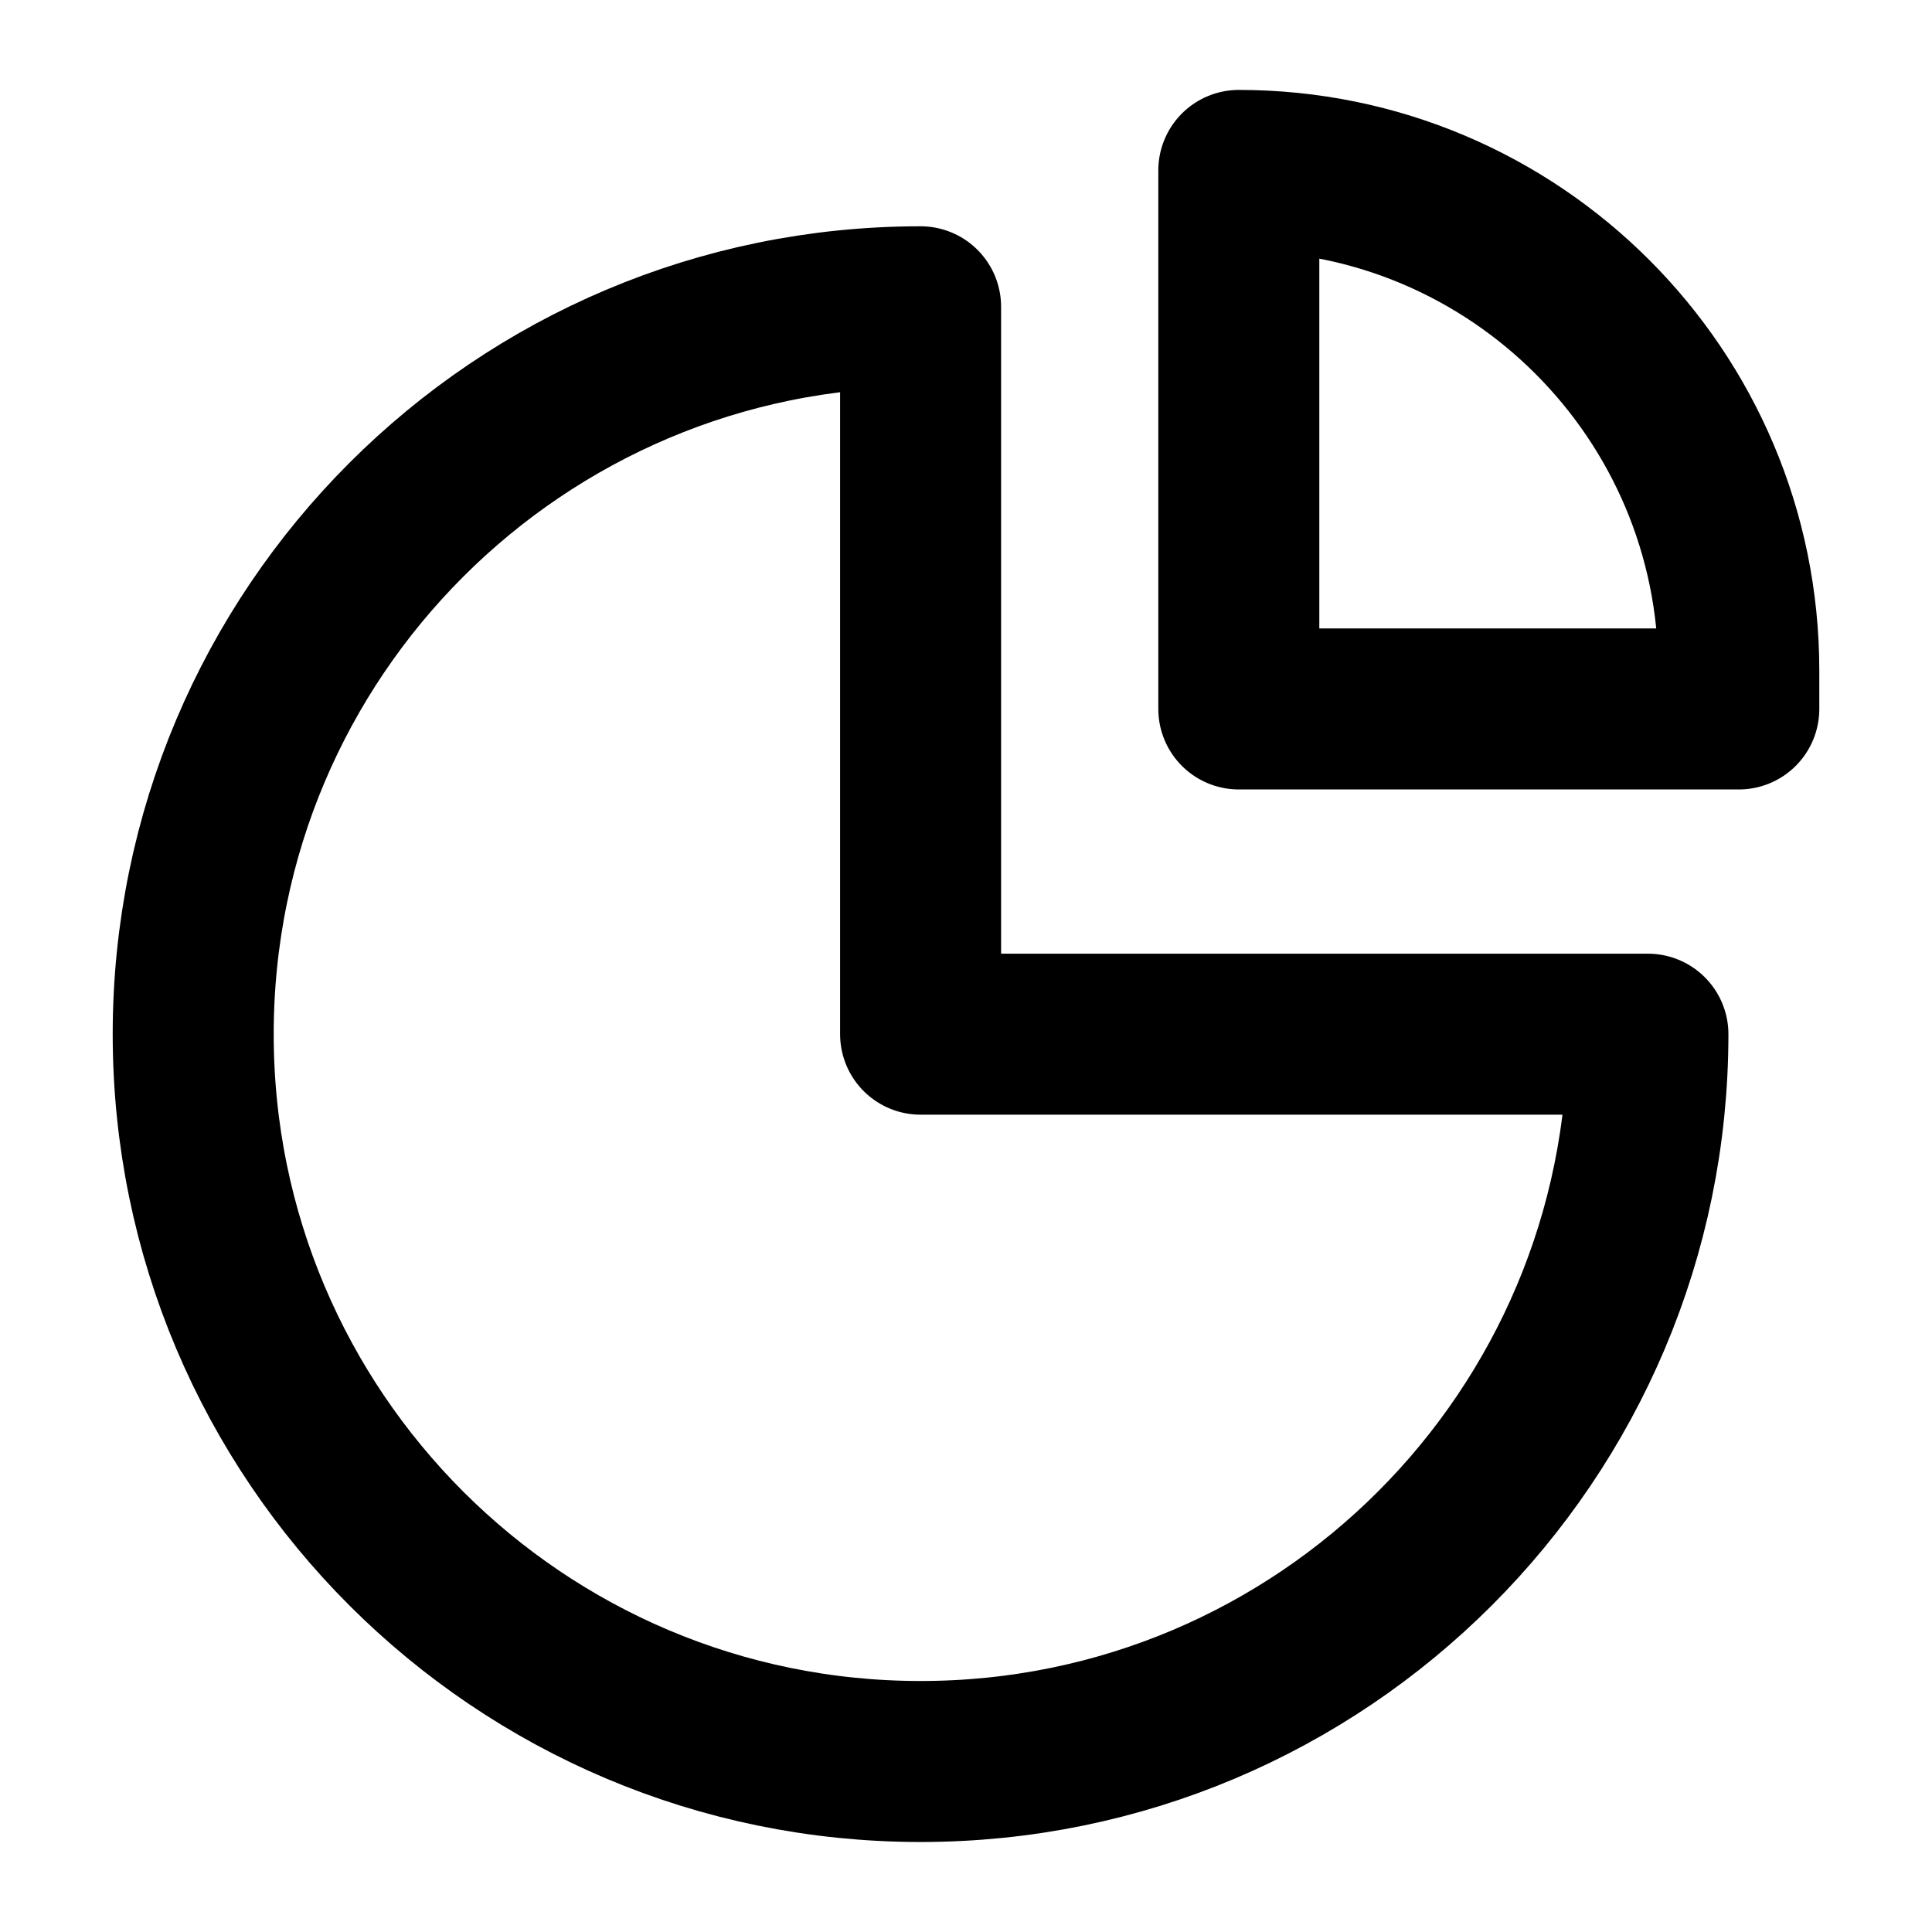
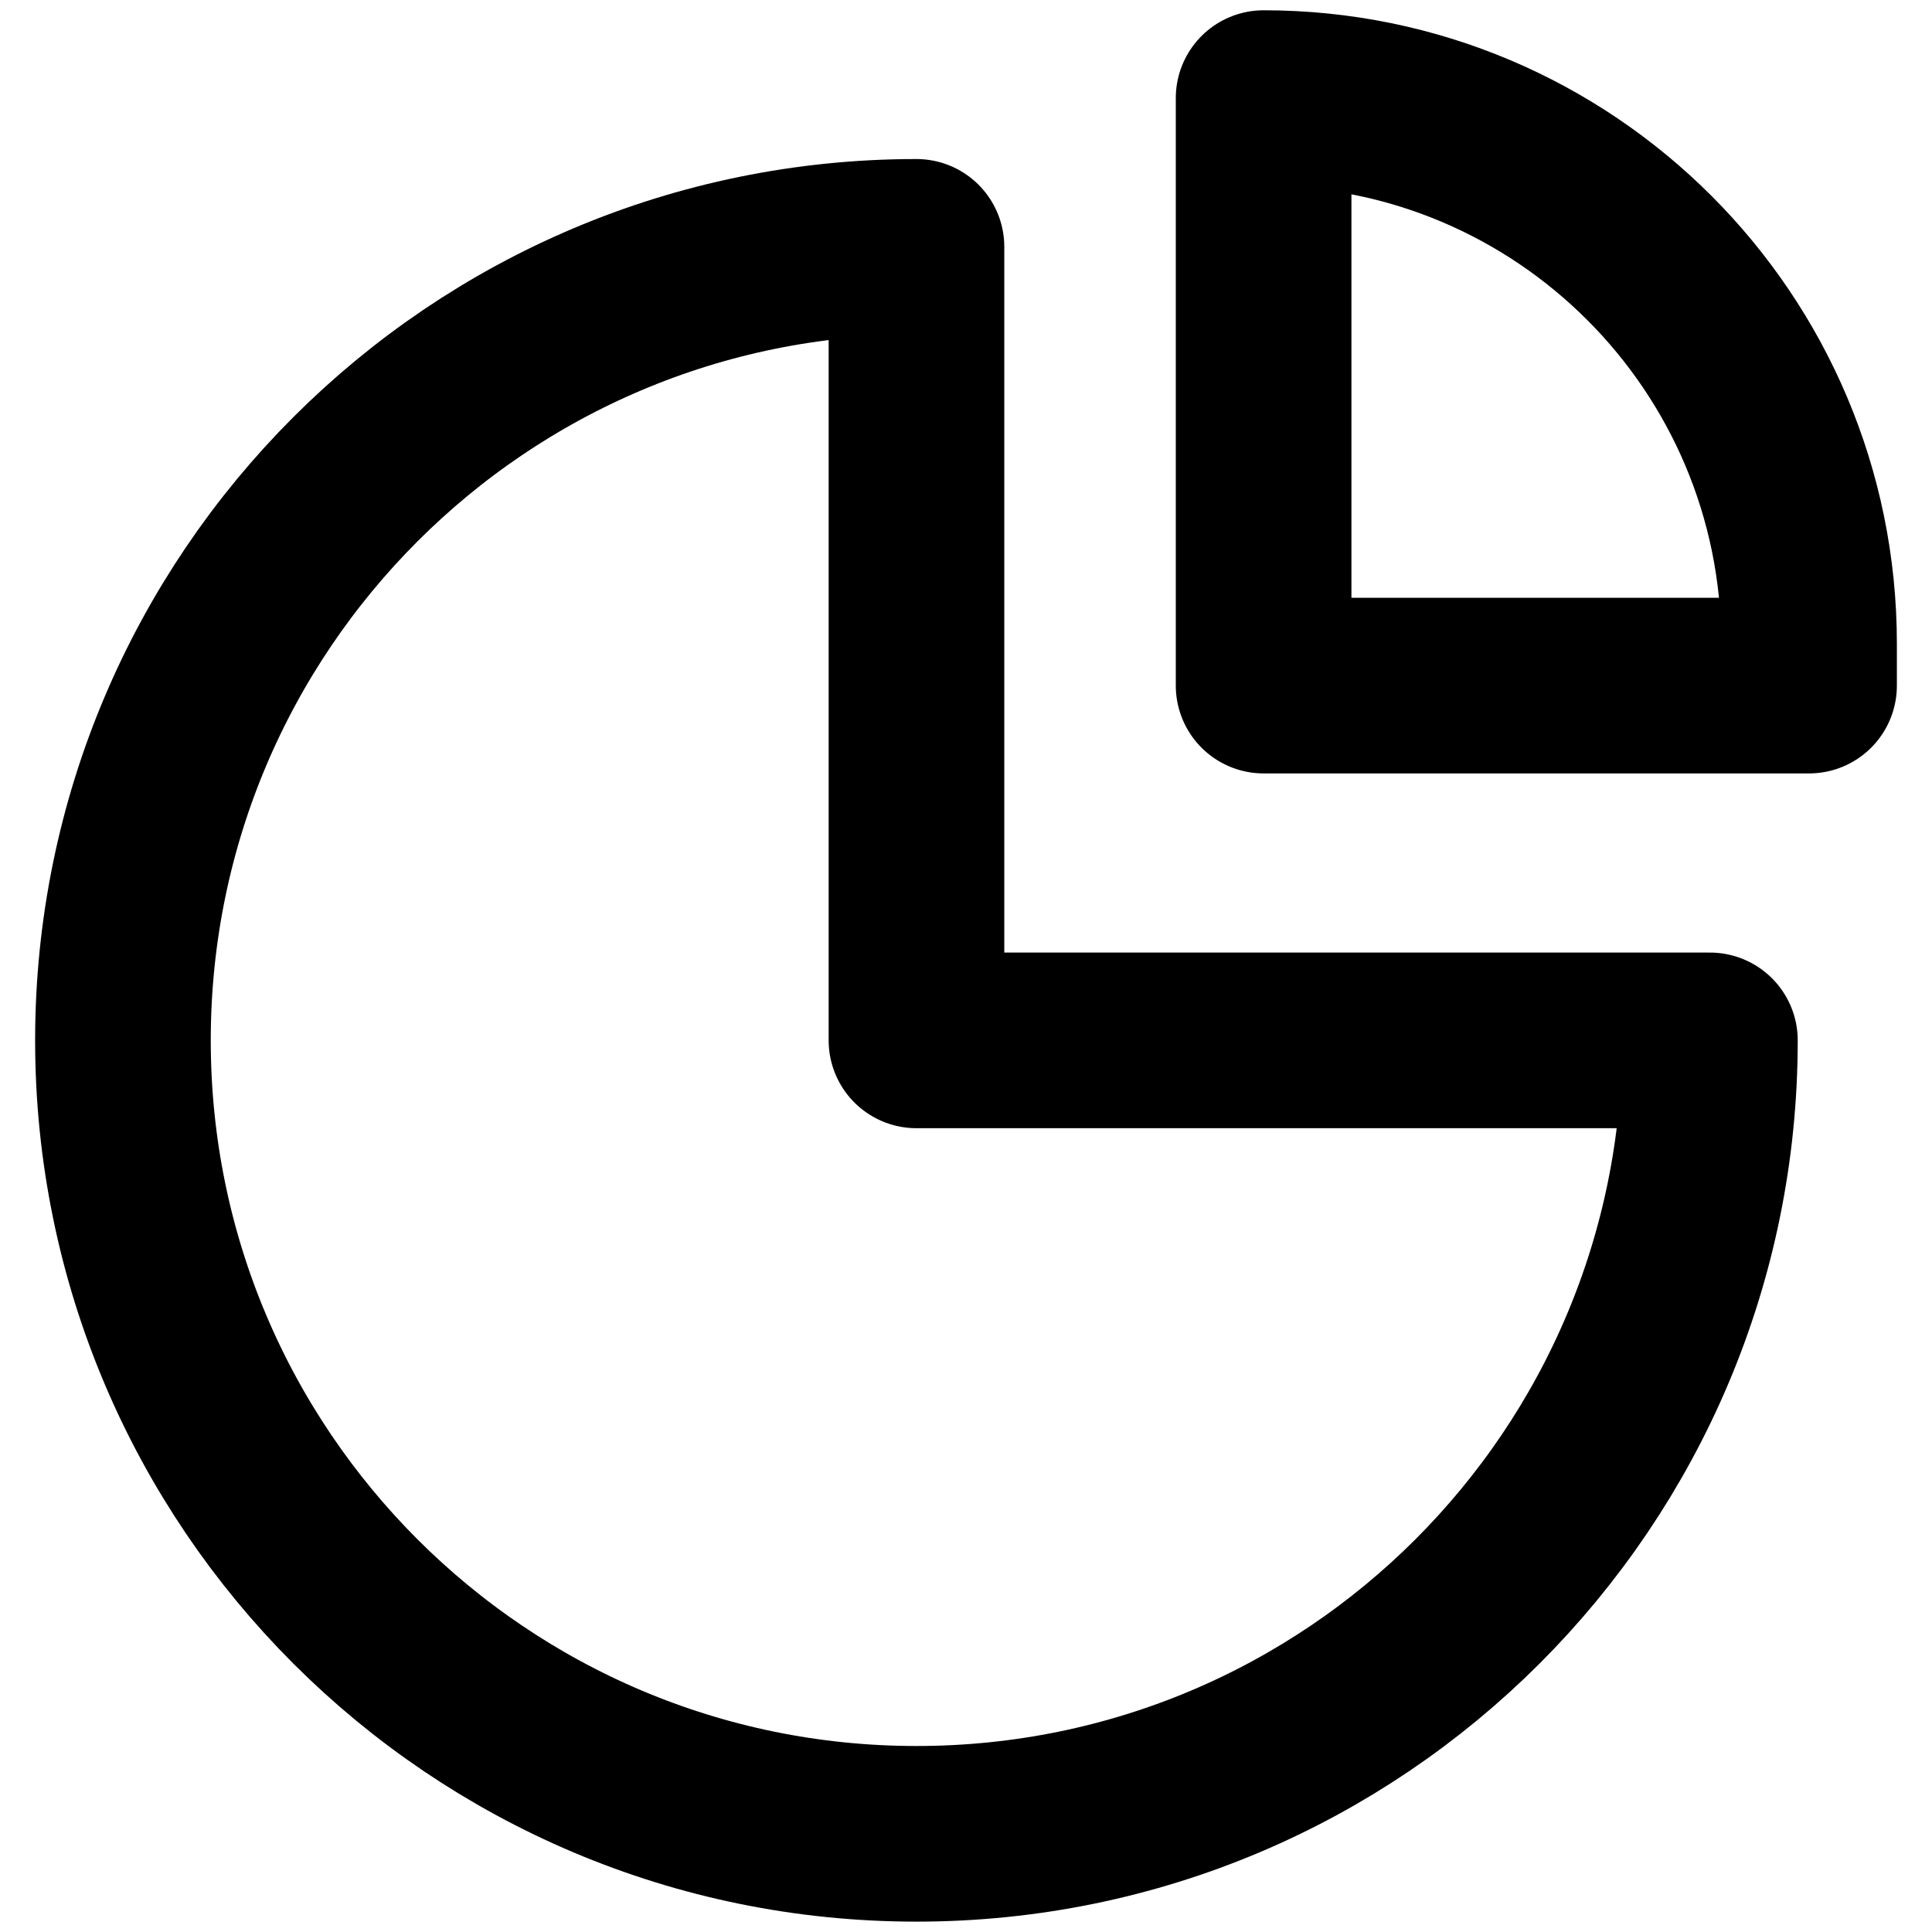
- <svg xmlns="http://www.w3.org/2000/svg" width="24" height="24" viewBox="0 0 24 24" fill="none">
-   <path d="M11.436 21.882C16.426 21.882 20.471 17.837 20.471 12.847H11.436L11.436 3.811C6.446 3.811 2.4 7.857 2.4 12.847C2.4 17.837 6.446 21.882 11.436 21.882Z" stroke="black" stroke-width="2" stroke-linecap="round" stroke-linejoin="round" />
-   <path d="M15.389 2.117V8.807H21.6V8.329C21.6 4.898 18.819 2.117 15.389 2.117Z" stroke="black" stroke-width="2" stroke-linecap="round" stroke-linejoin="round" />
+ <svg xmlns="http://www.w3.org/2000/svg" width="22" height="22" viewBox="0 0 22 22" fill="none">
+   <path d="M10.436 20.882C15.426 20.882 19.471 16.837 19.471 11.847H10.436L10.436 2.811C5.446 2.811 1.4 6.857 1.4 11.847C1.4 16.837 5.446 20.882 10.436 20.882Z" stroke="black" stroke-width="2" stroke-linecap="round" stroke-linejoin="round" />
+   <path d="M14.389 1.117V7.807H20.6V7.329C20.6 3.898 17.819 1.117 14.389 1.117Z" stroke="black" stroke-width="2" stroke-linecap="round" stroke-linejoin="round" />
</svg>
